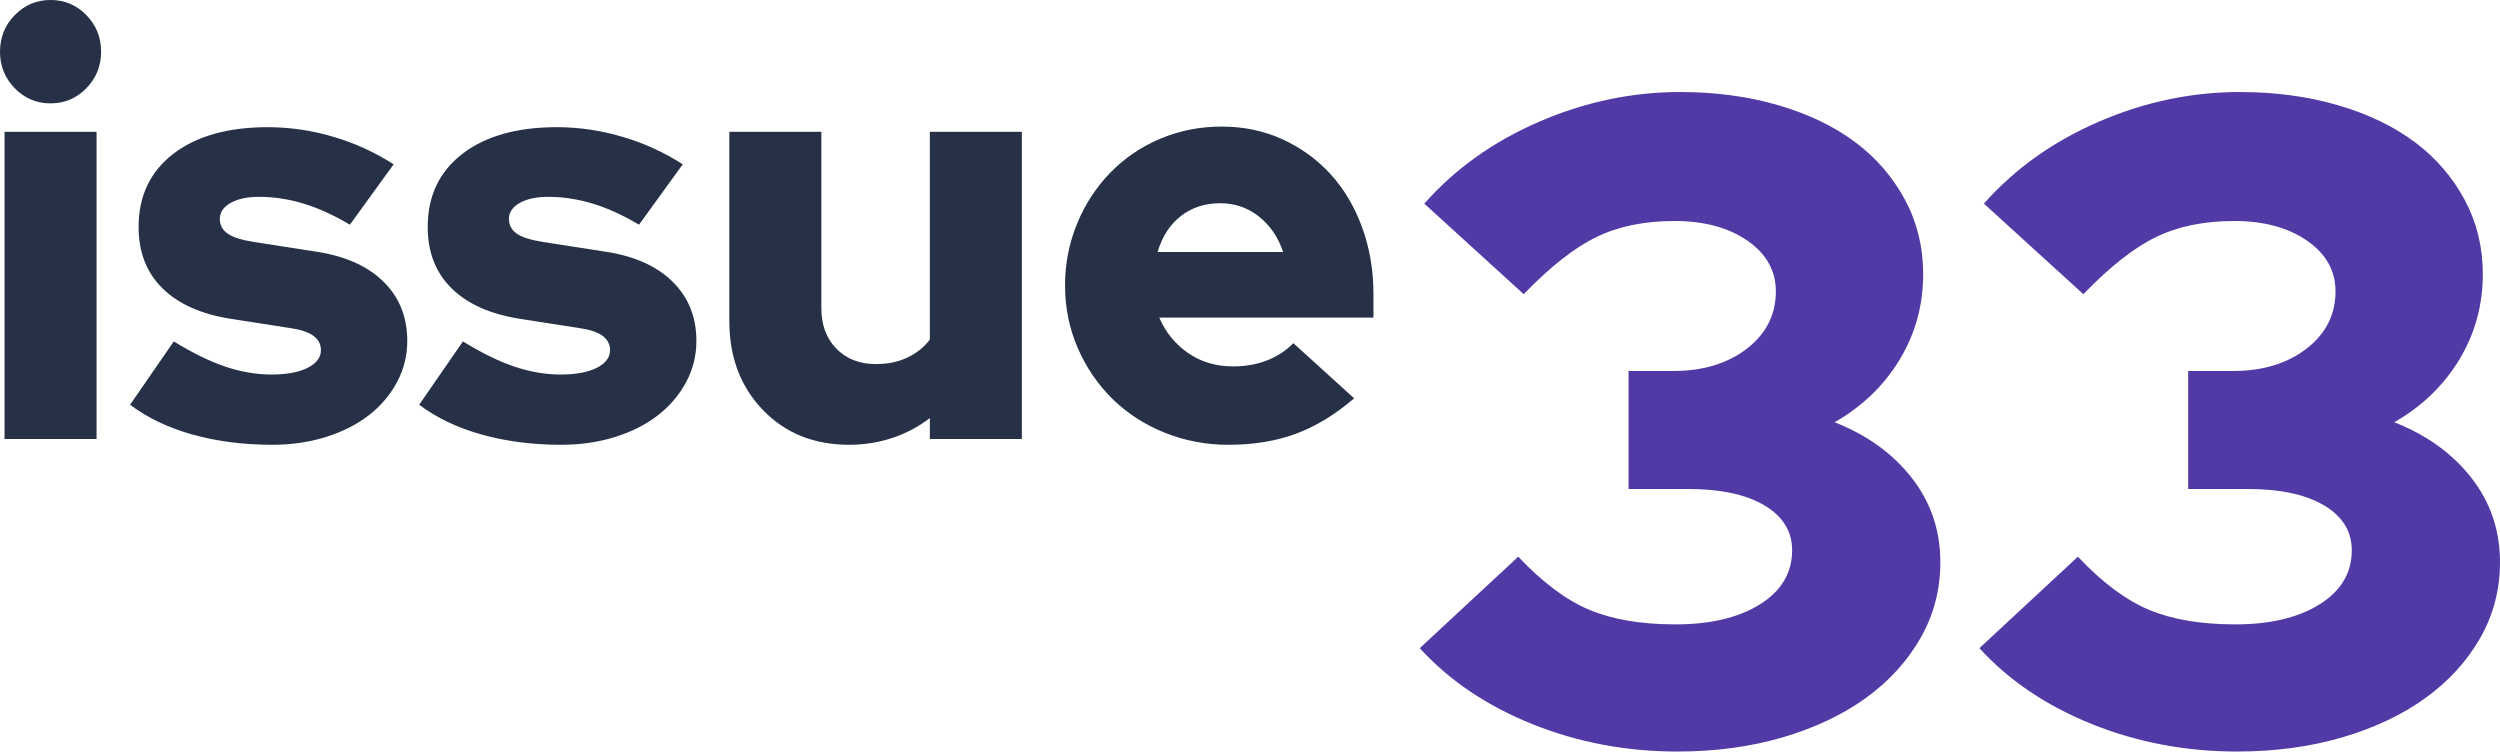
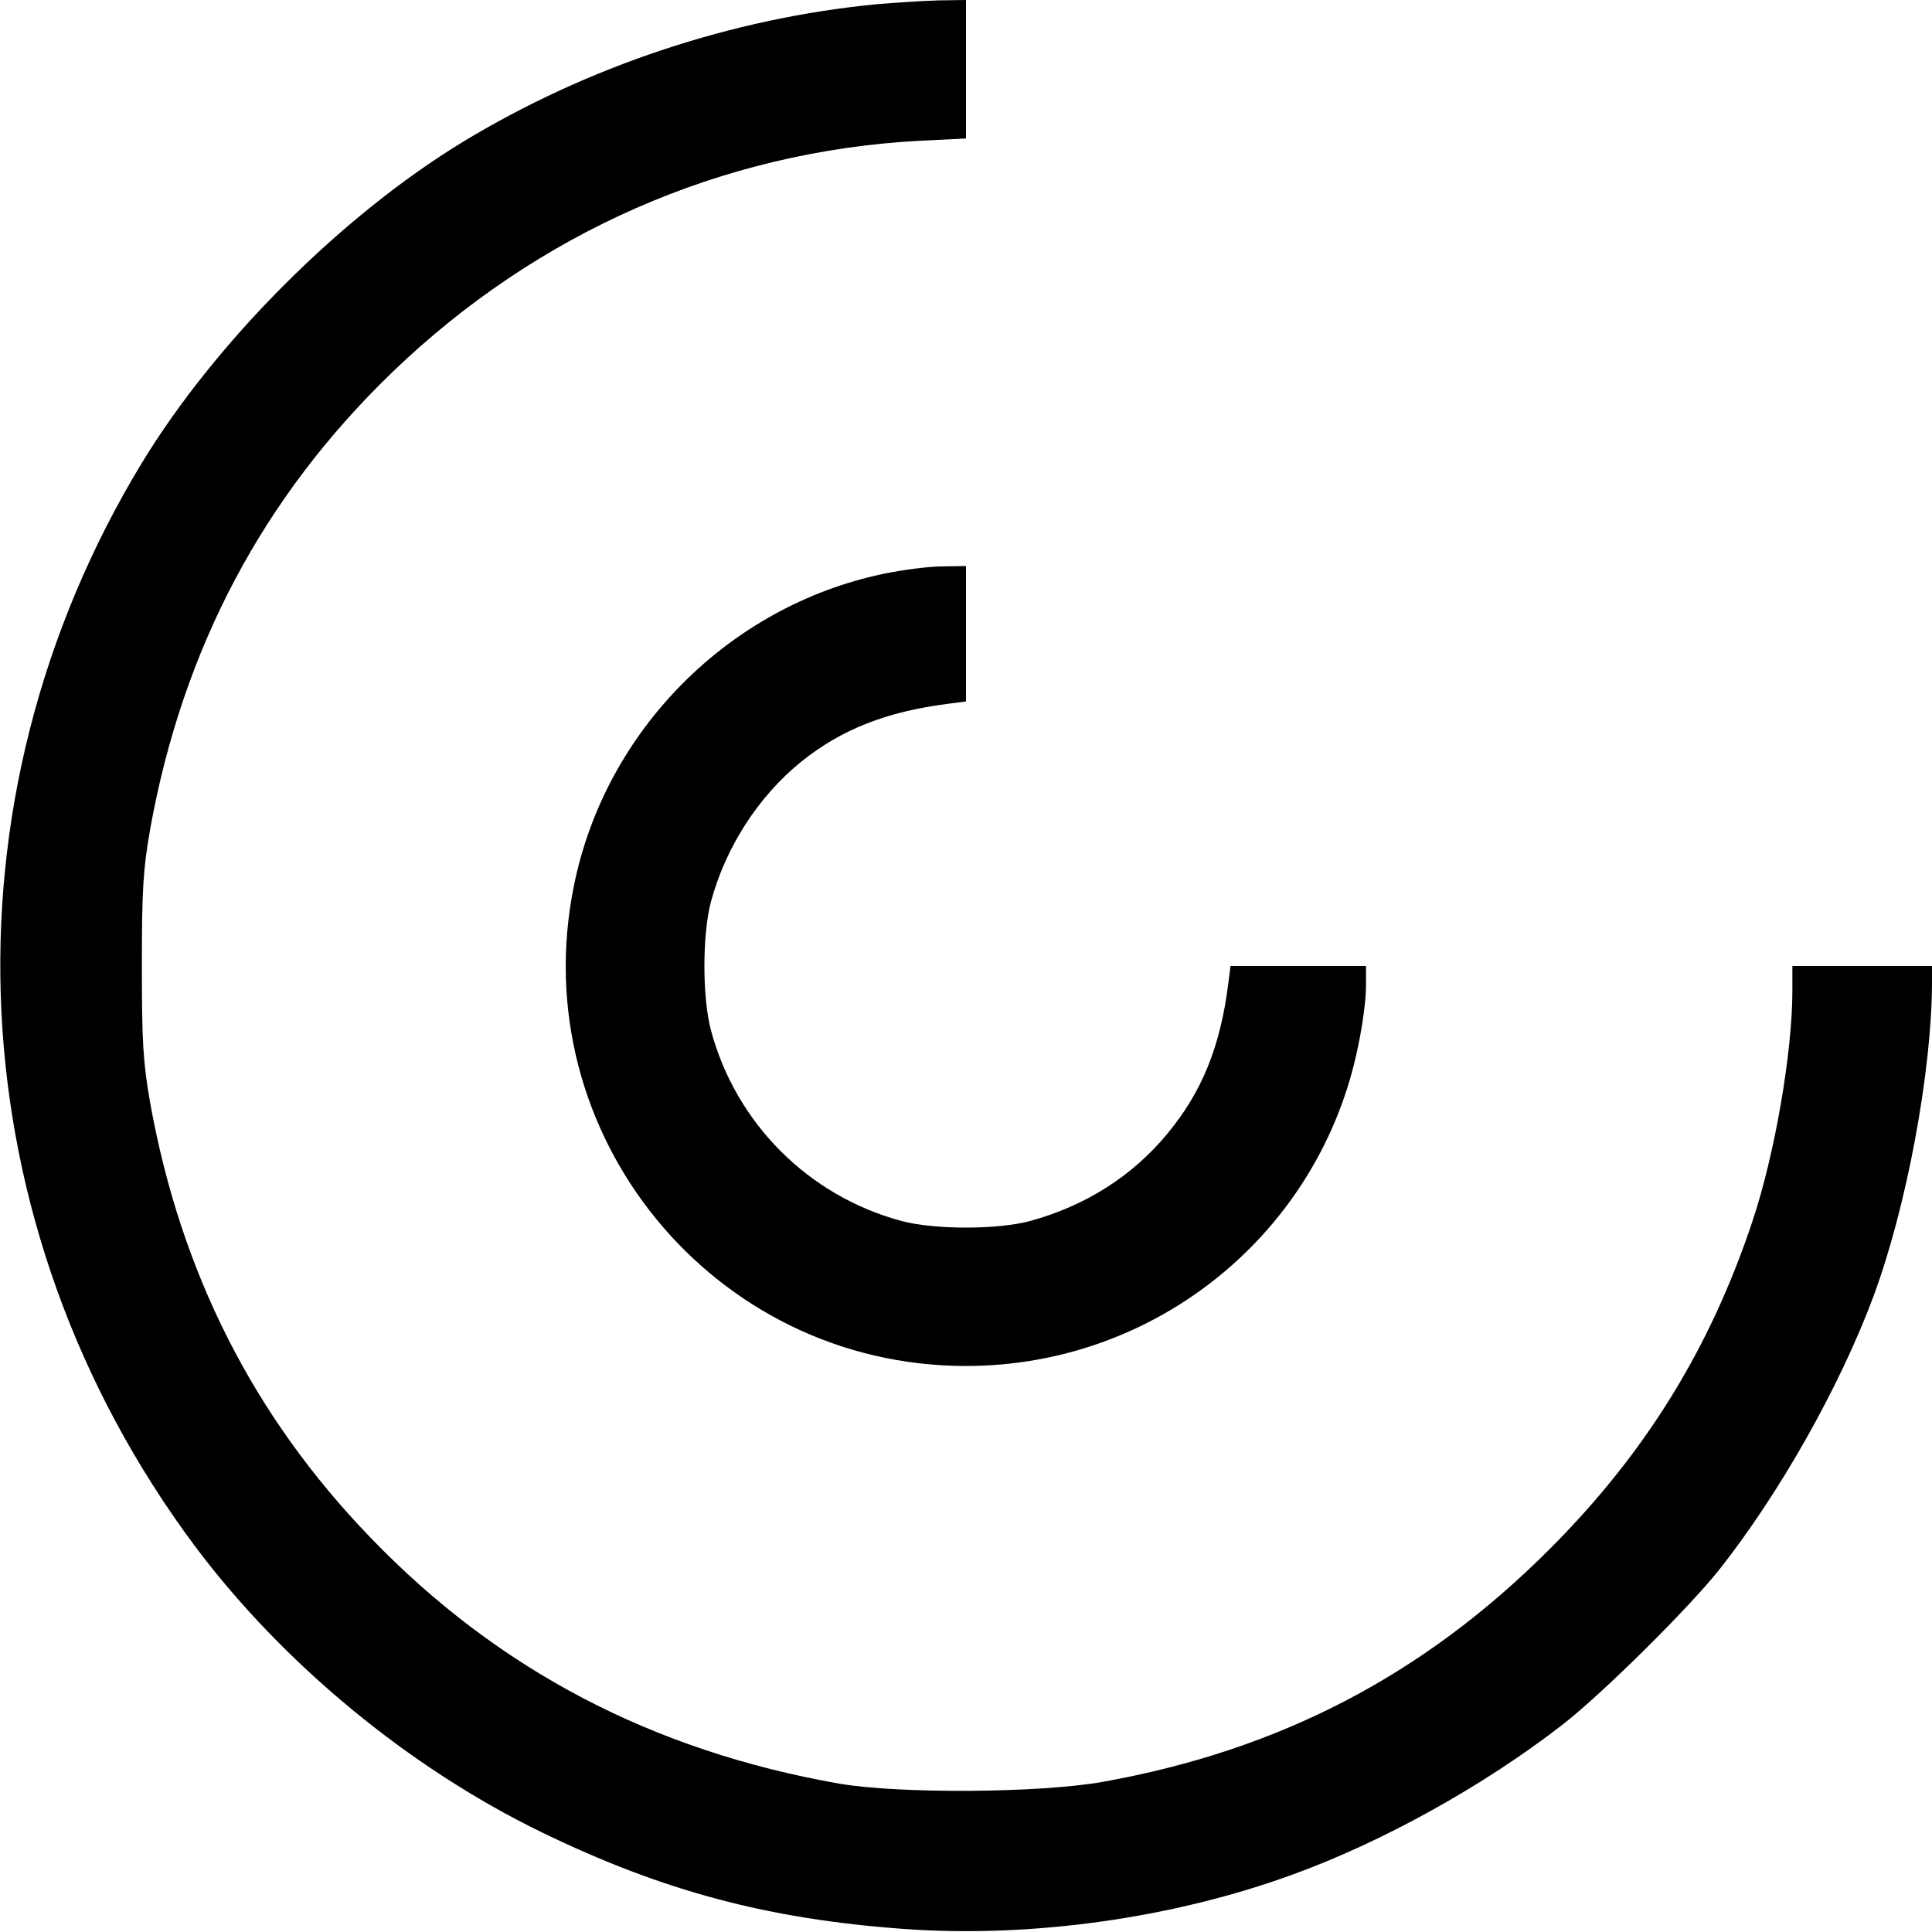
- <svg xmlns="http://www.w3.org/2000/svg" aria-hidden="true" focusable="false" width="163" height="49" viewBox="0 0 163 49">
-   <g fill-rule="nonzero" fill="none">
-     <path d="M3.296 6.739c.914 0 1.691-.328 2.333-.984.642-.657.963-1.452.963-2.386 0-.933-.32-1.728-.963-2.385A3.143 3.143 0 003.296 0C2.383 0 1.605.328.963.984.32 1.641 0 2.436 0 3.37c0 .934.321 1.73.963 2.386.642.656 1.42.984 2.333.984zm3 21.882V8.594h-6v20.027h6zM17.74 29c1.259 0 2.431-.17 3.518-.511 1.086-.34 2.018-.814 2.796-1.42a6.737 6.737 0 001.833-2.158 5.623 5.623 0 00.667-2.688c0-1.565-.525-2.858-1.574-3.88-1.05-1.023-2.537-1.672-4.463-1.95l-3.889-.606c-.839-.126-1.432-.309-1.777-.549-.346-.24-.519-.561-.519-.965 0-.43.235-.776.704-1.041.47-.265 1.086-.398 1.852-.398.963 0 1.926.145 2.888.436.963.29 1.976.75 3.037 1.381l2.852-3.937a14.99 14.99 0 00-3.944-1.798 15.003 15.003 0 00-4.24-.625c-2.618 0-4.68.58-6.185 1.742-1.507 1.16-2.26 2.75-2.26 4.77 0 1.64.519 2.972 1.556 3.994 1.037 1.022 2.518 1.685 4.444 1.988l3.889.605c.69.101 1.197.272 1.518.511.321.24.481.55.481.928 0 .48-.29.864-.87 1.155-.58.29-1.364.435-2.352.435-.987 0-1.987-.17-3-.511-1.012-.34-2.135-.89-3.37-1.647l-2.851 4.127c1.136.858 2.5 1.508 4.092 1.95 1.593.441 3.315.662 5.167.662zm18.85 0c1.26 0 2.432-.17 3.518-.511 1.087-.34 2.019-.814 2.796-1.42a6.737 6.737 0 001.834-2.158 5.623 5.623 0 00.666-2.688c0-1.565-.524-2.858-1.574-3.88-1.049-1.023-2.537-1.672-4.462-1.95l-3.889-.606c-.84-.126-1.432-.309-1.778-.549-.345-.24-.518-.561-.518-.965 0-.43.234-.776.704-1.041.469-.265 1.086-.398 1.851-.398.963 0 1.926.145 2.889.436.963.29 1.975.75 3.037 1.381l2.851-3.937a14.99 14.99 0 00-3.944-1.798 15.003 15.003 0 00-4.24-.625c-2.617 0-4.679.58-6.185 1.742-1.506 1.16-2.259 2.75-2.259 4.77 0 1.64.518 2.972 1.555 3.994 1.037 1.022 2.519 1.685 4.445 1.988l3.888.605c.691.101 1.198.272 1.519.511.32.24.481.55.481.928 0 .48-.29.864-.87 1.155-.58.29-1.364.435-2.352.435-.988 0-1.987-.17-3-.511-1.012-.34-2.135-.89-3.37-1.647l-2.852 4.127c1.136.858 2.5 1.508 4.093 1.95 1.592.441 3.314.662 5.166.662zm18.777 0c.987 0 1.932-.151 2.833-.454a8.172 8.172 0 002.425-1.288v1.363h6V8.594h-6v13.554a4.016 4.016 0 01-1.48 1.173c-.593.278-1.272.417-2.038.417-1.061 0-1.92-.335-2.574-1.004-.654-.669-.981-1.546-.981-2.63V8.593h-6v12.342c0 2.347.729 4.278 2.185 5.792C51.194 28.243 53.07 29 55.367 29zm24.739 0c1.63 0 3.092-.24 4.388-.72 1.296-.479 2.562-1.249 3.796-2.309l-3.962-3.596a4.86 4.86 0 01-1.704 1.117c-.667.265-1.407.397-2.222.397-1.136 0-2.123-.297-2.963-.89a5.27 5.27 0 01-1.852-2.29H89.55v-1.514c0-1.565-.247-3.023-.74-4.373-.494-1.35-1.18-2.505-2.056-3.464a9.635 9.635 0 00-3.13-2.272c-1.209-.555-2.53-.833-3.962-.833-1.432 0-2.771.265-4.018.795a9.895 9.895 0 00-3.24 2.196 10.398 10.398 0 00-2.167 3.313 10.479 10.479 0 00-.796 4.07c0 1.438.277 2.795.833 4.07a10.435 10.435 0 002.259 3.312c.95.934 2.08 1.666 3.389 2.196a11.04 11.04 0 004.185.795zm3.555-12.57h-8.185c.297-1.009.803-1.791 1.519-2.346.716-.556 1.567-.833 2.555-.833.963 0 1.809.29 2.537.87.728.58 1.253 1.35 1.574 2.31z" fill="#263147" />
-     <path d="M109.363 49c2.475 0 4.763-.308 6.865-.924 2.102-.617 3.909-1.472 5.421-2.565 1.513-1.093 2.701-2.395 3.566-3.906.864-1.511 1.296-3.161 1.296-4.95 0-2.068-.619-3.897-1.856-5.487-1.238-1.59-2.917-2.803-5.039-3.638 1.808-1.034 3.222-2.396 4.243-4.085 1.022-1.69 1.532-3.549 1.532-5.577 0-1.75-.392-3.36-1.178-4.83a11.35 11.35 0 00-3.241-3.758c-1.375-1.034-3.045-1.839-5.01-2.415-1.964-.577-4.105-.865-6.423-.865-3.142 0-6.207.646-9.192 1.938-2.986 1.292-5.48 3.072-7.484 5.338l6.482 5.904c1.728-1.789 3.31-3.031 4.744-3.727 1.433-.696 3.133-1.044 5.097-1.044 1.925 0 3.506.428 4.744 1.282 1.237.855 1.856 1.959 1.856 3.31 0 1.511-.629 2.754-1.886 3.728-1.257.974-2.868 1.461-4.832 1.461h-2.887v7.693h3.889c2.121 0 3.781.358 4.98 1.074 1.198.716 1.797 1.69 1.797 2.922 0 1.471-.698 2.644-2.092 3.52-1.395.874-3.232 1.311-5.51 1.311-2.24 0-4.115-.318-5.628-.954-1.512-.636-3.054-1.79-4.626-3.46l-6.423 5.965c1.925 2.107 4.37 3.757 7.337 4.95 2.966 1.193 6.118 1.789 9.458 1.789zm36.489 0c2.475 0 4.763-.308 6.865-.924 2.102-.617 3.909-1.472 5.421-2.565 1.513-1.093 2.701-2.395 3.566-3.906.864-1.511 1.296-3.161 1.296-4.95 0-2.068-.619-3.897-1.856-5.487-1.238-1.59-2.917-2.803-5.039-3.638 1.807-1.034 3.222-2.396 4.243-4.085 1.022-1.69 1.532-3.549 1.532-5.577 0-1.75-.393-3.36-1.178-4.83a11.35 11.35 0 00-3.241-3.758c-1.375-1.034-3.045-1.839-5.01-2.415-1.964-.577-4.105-.865-6.423-.865-3.142 0-6.207.646-9.193 1.938-2.985 1.292-5.48 3.072-7.484 5.338l6.483 5.904c1.728-1.789 3.31-3.031 4.743-3.727 1.434-.696 3.134-1.044 5.098-1.044 1.925 0 3.506.428 4.744 1.282 1.237.855 1.856 1.959 1.856 3.31 0 1.511-.629 2.754-1.886 3.728-1.257.974-2.868 1.461-4.832 1.461h-2.888v7.693h3.89c2.121 0 3.781.358 4.98 1.074 1.198.716 1.797 1.69 1.797 2.922 0 1.471-.698 2.644-2.092 3.52-1.395.874-3.232 1.311-5.51 1.311-2.24 0-4.115-.318-5.628-.954-1.512-.636-3.054-1.79-4.626-3.46l-6.423 5.965c1.925 2.107 4.37 3.757 7.336 4.95 2.967 1.193 6.12 1.789 9.459 1.789z" fill="#513AA6" />
+ <svg xmlns="http://www.w3.org/2000/svg" version="1.0" width="512pt" height="512pt" viewBox="0 0 512 512" preserveAspectRatio="xMidYMid meet">
+   <g transform="translate(0,512) scale(0.1,-0.1)" fill="#000000" stroke="none">
+     <path d="M2325 5109 c-385 -37 -769 -165 -1100 -366 -321 -196 -652 -527 -848 -848 -548 -902 -494 -2023 140 -2873 233 -311 566 -586 917 -757 323 -157 602 -231 963 -257 335 -24 710 28 1028 144 240 87 506 235 714 396 105 81 336 310 417 412 162 205 321 488 409 725 88 237 154 595 155 828 l0 47 -185 0 -185 0 0 -65 c0 -165 -47 -436 -106 -612 -113 -339 -285 -616 -538 -869 -334 -334 -715 -532 -1183 -616 -169 -30 -539 -32 -698 -5 -496 87 -906 302 -1243 652 -311 322 -503 703 -584 1152 -19 109 -22 162 -22 363 0 201 3 254 22 363 86 477 298 879 641 1210 385 371 874 586 1399 614 l122 6 0 184 0 183 -72 -1 c-40 -1 -113 -6 -163 -10z" />
+     <path d="M2340 3599 c-409 -86 -736 -415 -819 -826 -134 -657 368 -1273 1039 -1273 505 0 939 354 1039 847 12 55 21 126 21 157 l0 56 -179 0 -180 0 -6 -47 c-21 -167 -70 -287 -161 -397 -93 -113 -218 -192 -365 -232 -86 -23 -252 -23 -339 0 -247 66 -440 259 -506 506 -23 87 -23 253 0 340 39 145 126 280 240 372 106 85 225 132 389 153 l47 6 0 180 0 179 -62 -1 c-35 0 -106 -9 -158 -20z" />
  </g>
</svg>
